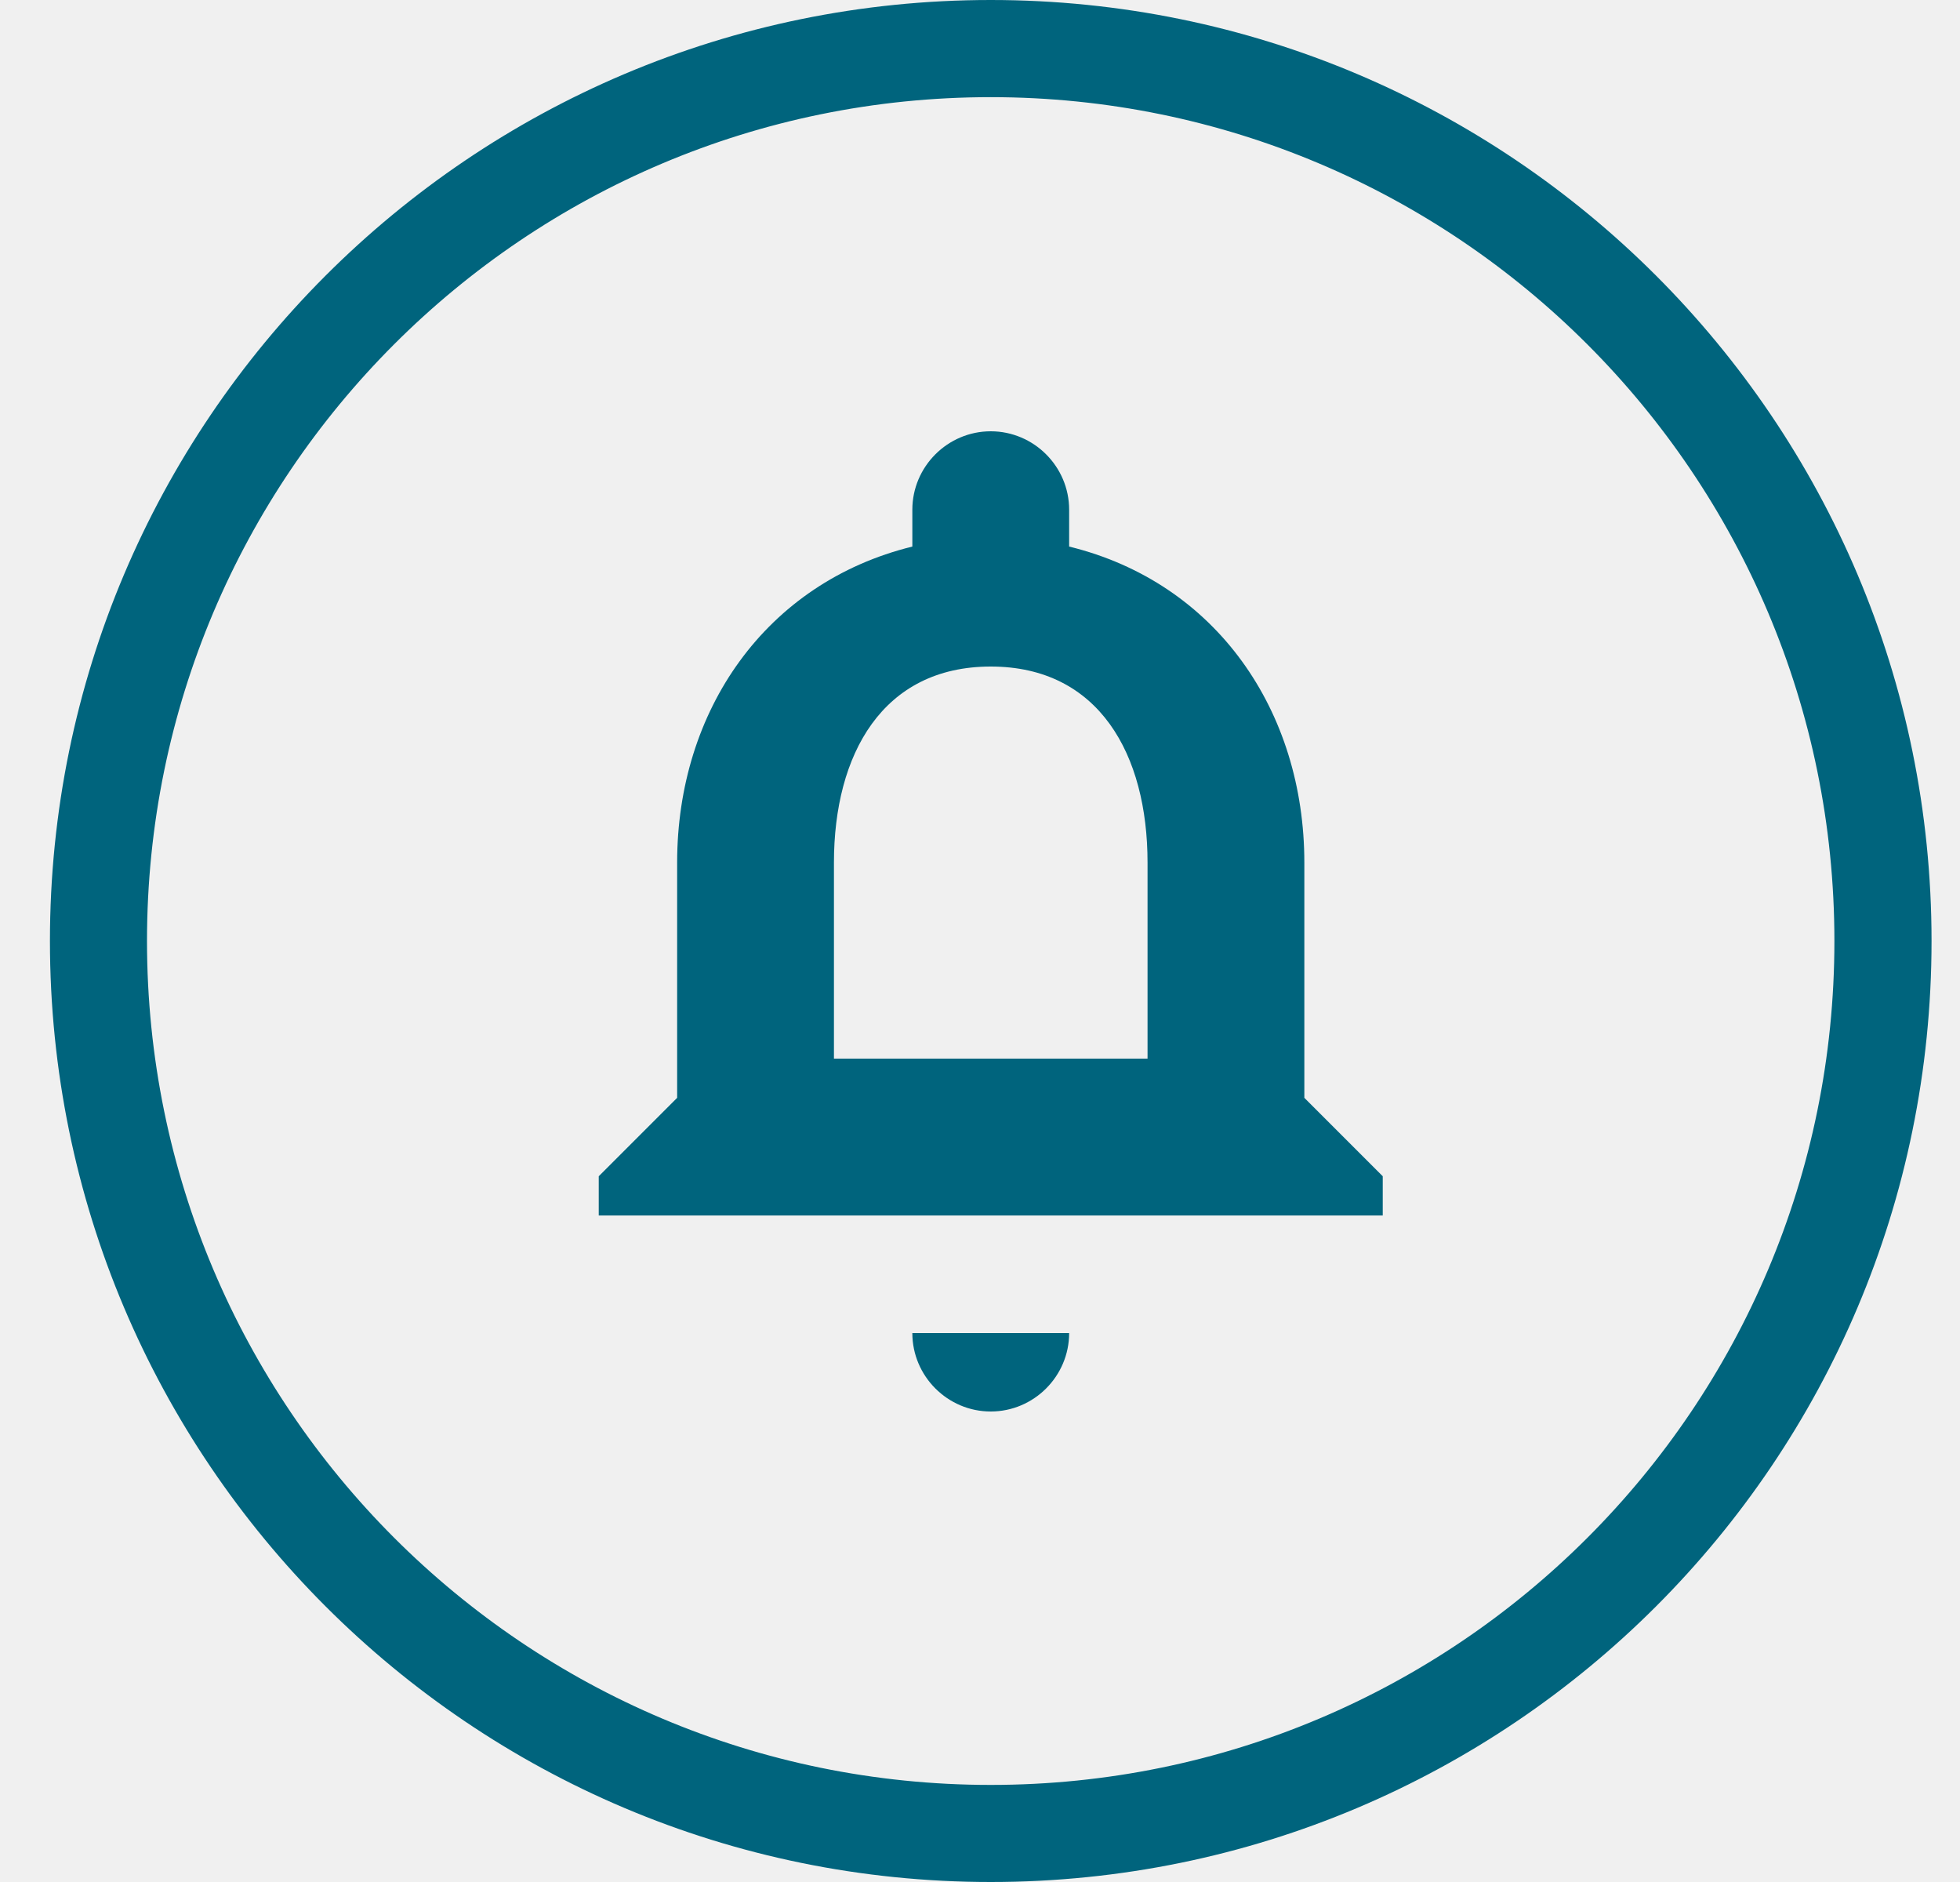
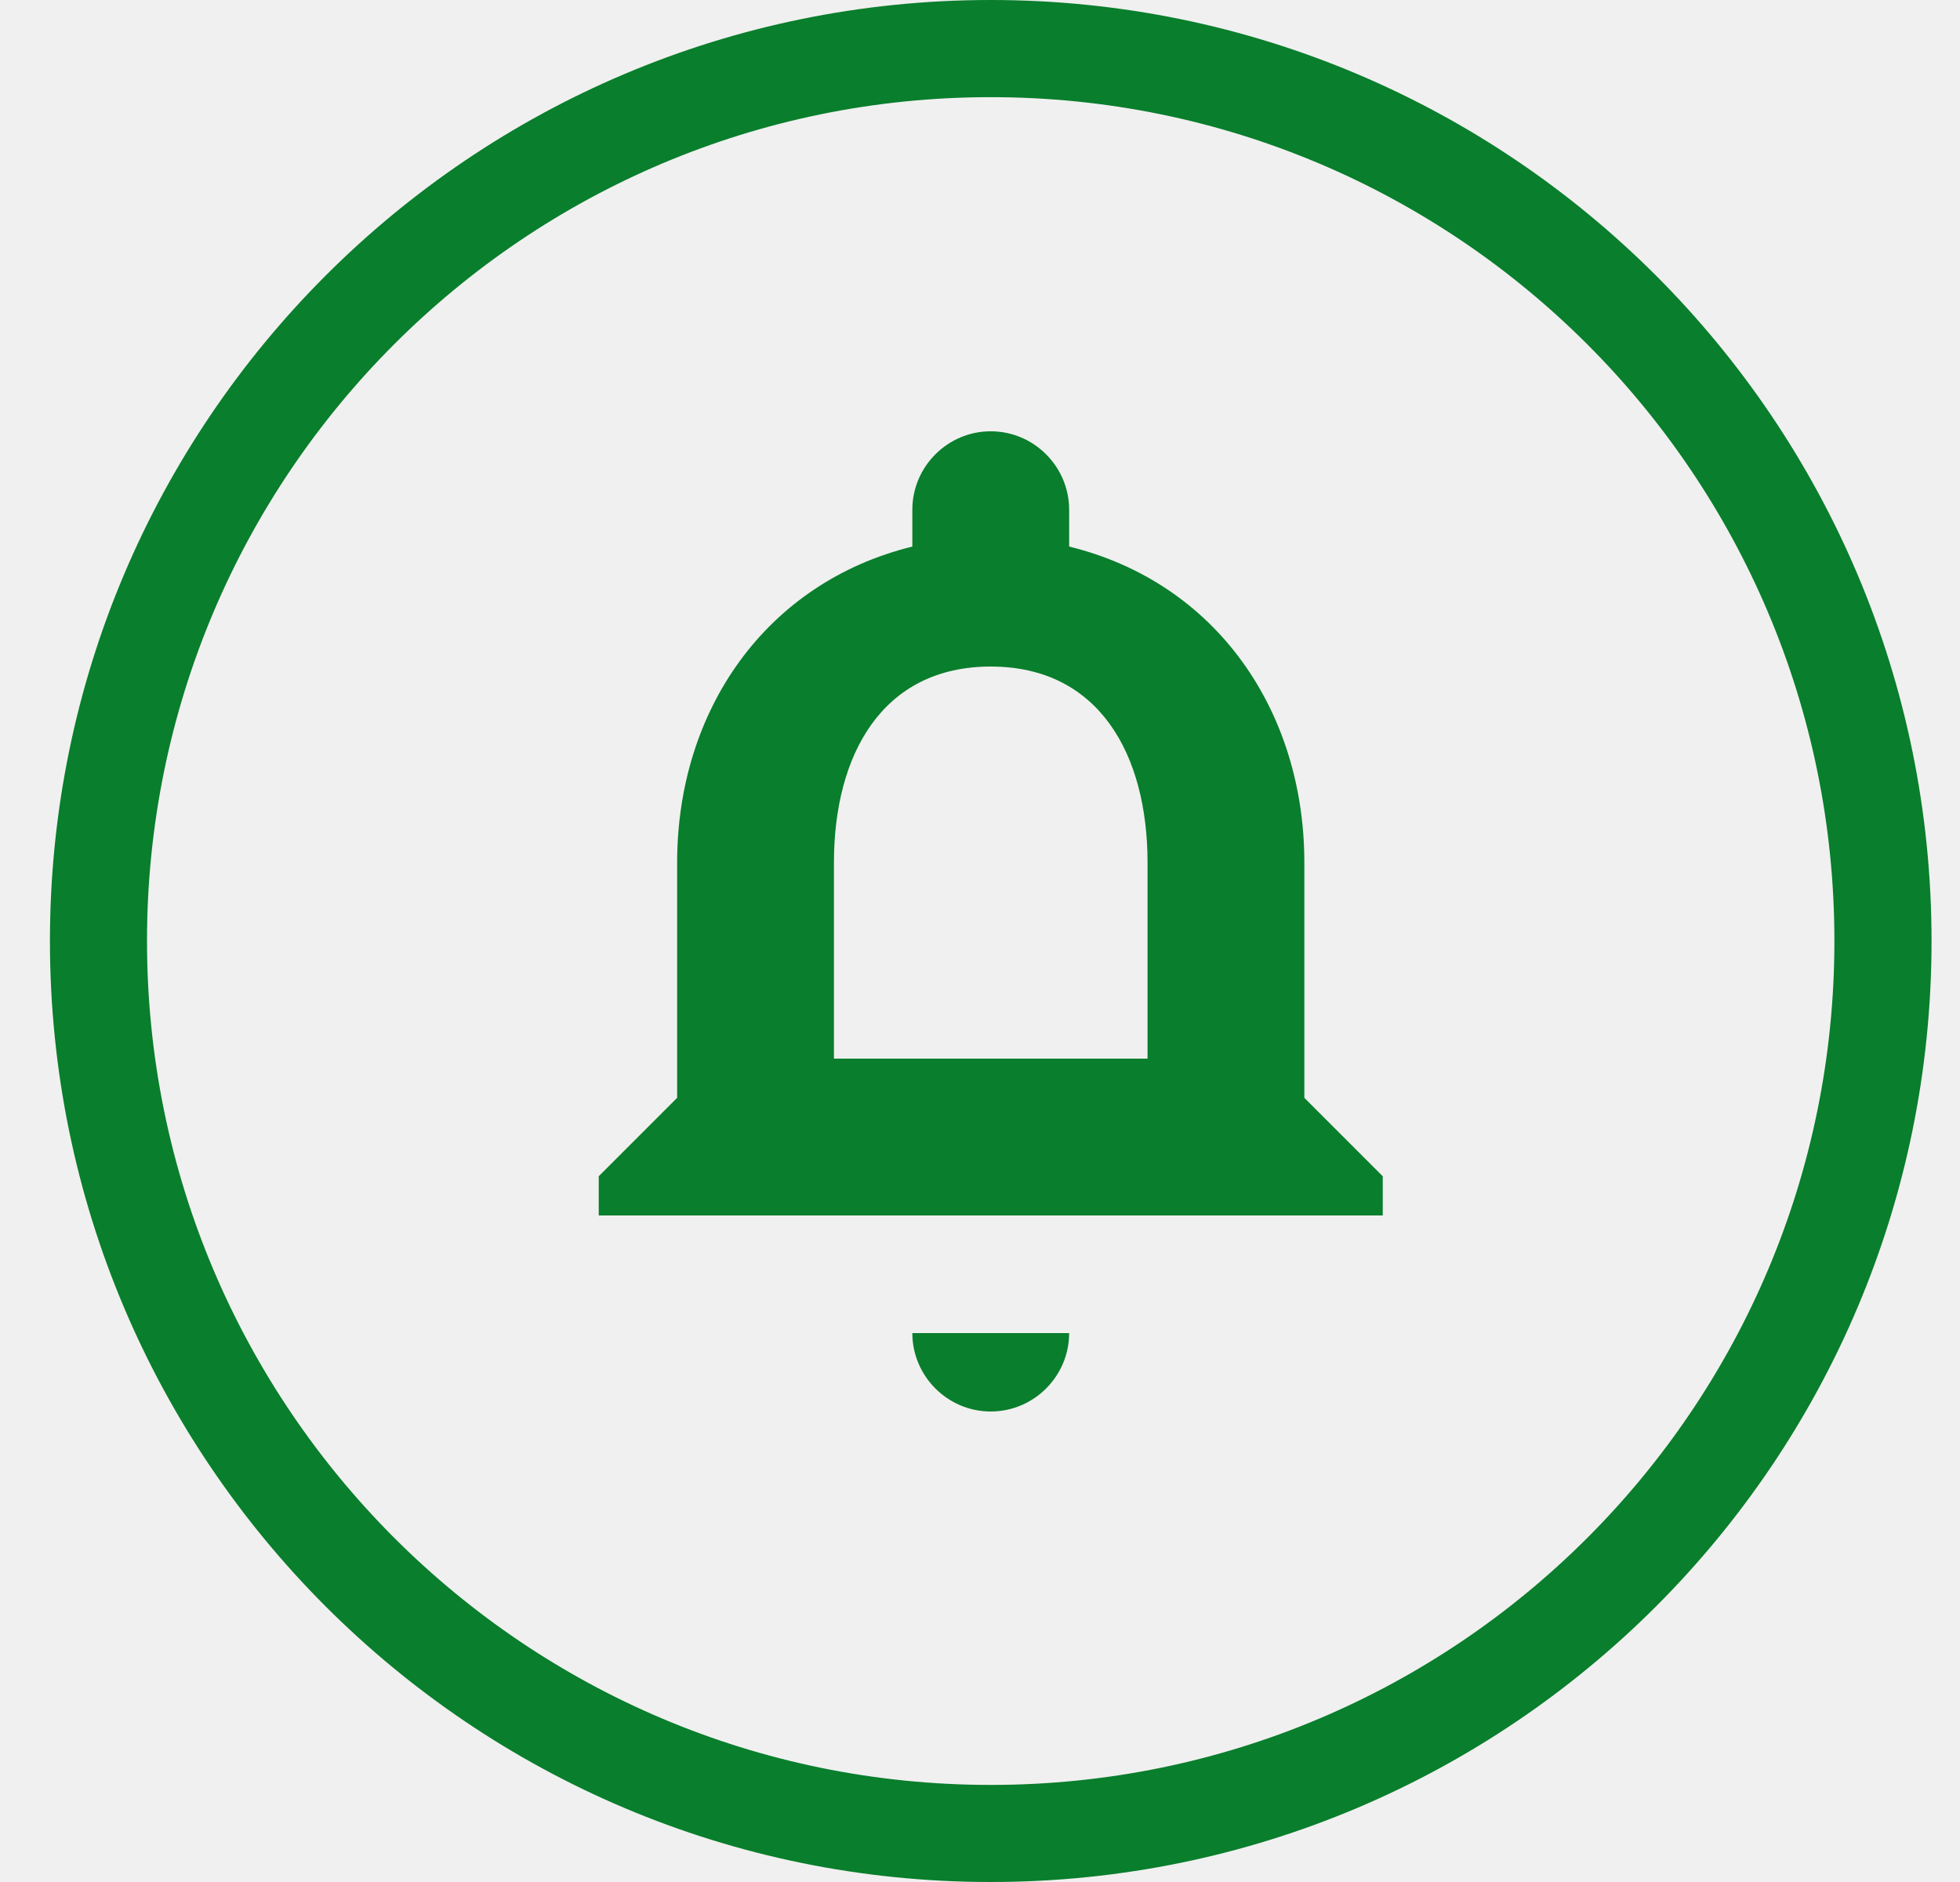
<svg xmlns="http://www.w3.org/2000/svg" width="25" height="24" viewBox="0 0 25 24" fill="none">
  <g clip-path="url(#clip0_bell_red)">
-     <path d="M12.637 18C13.187 18 13.637 17.55 13.637 17H11.637C11.637 17.55 12.087 18 12.637 18ZM16.637 14V11C16.637 9.07 15.517 7.43 13.637 6.97V6.5C13.637 5.95 13.187 5.5 12.637 5.5C12.087 5.5 11.637 5.95 11.637 6.5V6.97C9.767 7.43 8.637 9.06 8.637 11V14L7.637 15V15.5H17.637V15L16.637 14ZM14.637 13.5H10.637V11C10.637 9.62 11.257 8.5 12.637 8.5C14.017 8.5 14.637 9.62 14.637 11V13.5Z" fill="#00647D" />
-     <path fill-rule="evenodd" clip-rule="evenodd" d="M12.637 1.239C18.577 1.239 23.398 6.054 23.398 12C23.398 17.946 18.583 22.762 12.637 22.762C6.69 22.762 1.875 17.94 1.875 12C1.875 6.06 6.69 1.239 12.637 1.239ZM12.637 0C19.265 0 24.637 5.371 24.637 12C24.637 18.629 19.265 24 12.637 24C6.008 24 0.637 18.622 0.637 12C0.637 5.378 6.008 0 12.637 0Z" fill="#00647D" />
+     <path d="M12.637 18C13.187 18 13.637 17.55 13.637 17H11.637C11.637 17.55 12.087 18 12.637 18ZM16.637 14V11C16.637 9.07 15.517 7.43 13.637 6.97V6.5C13.637 5.95 13.187 5.5 12.637 5.5C12.087 5.5 11.637 5.95 11.637 6.5V6.97C9.767 7.43 8.637 9.06 8.637 11V14L7.637 15V15.5H17.637V15L16.637 14ZM14.637 13.5H10.637V11C10.637 9.62 11.257 8.5 12.637 8.5C14.017 8.5 14.637 9.62 14.637 11V13.5Z" fill="#097E2C" />
+     <path fill-rule="evenodd" clip-rule="evenodd" d="M12.637 1.239C18.577 1.239 23.398 6.054 23.398 12C23.398 17.946 18.583 22.762 12.637 22.762C6.69 22.762 1.875 17.94 1.875 12C1.875 6.06 6.69 1.239 12.637 1.239ZM12.637 0C19.265 0 24.637 5.371 24.637 12C24.637 18.629 19.265 24 12.637 24C6.008 24 0.637 18.622 0.637 12C0.637 5.378 6.008 0 12.637 0Z" fill="#097E2C" />
  </g>
  <defs>
    <clipPath id="clip0_bell_red">
      <rect width="24" height="24" fill="white" transform="translate(0.636719)" />
    </clipPath>
  </defs>
</svg>
